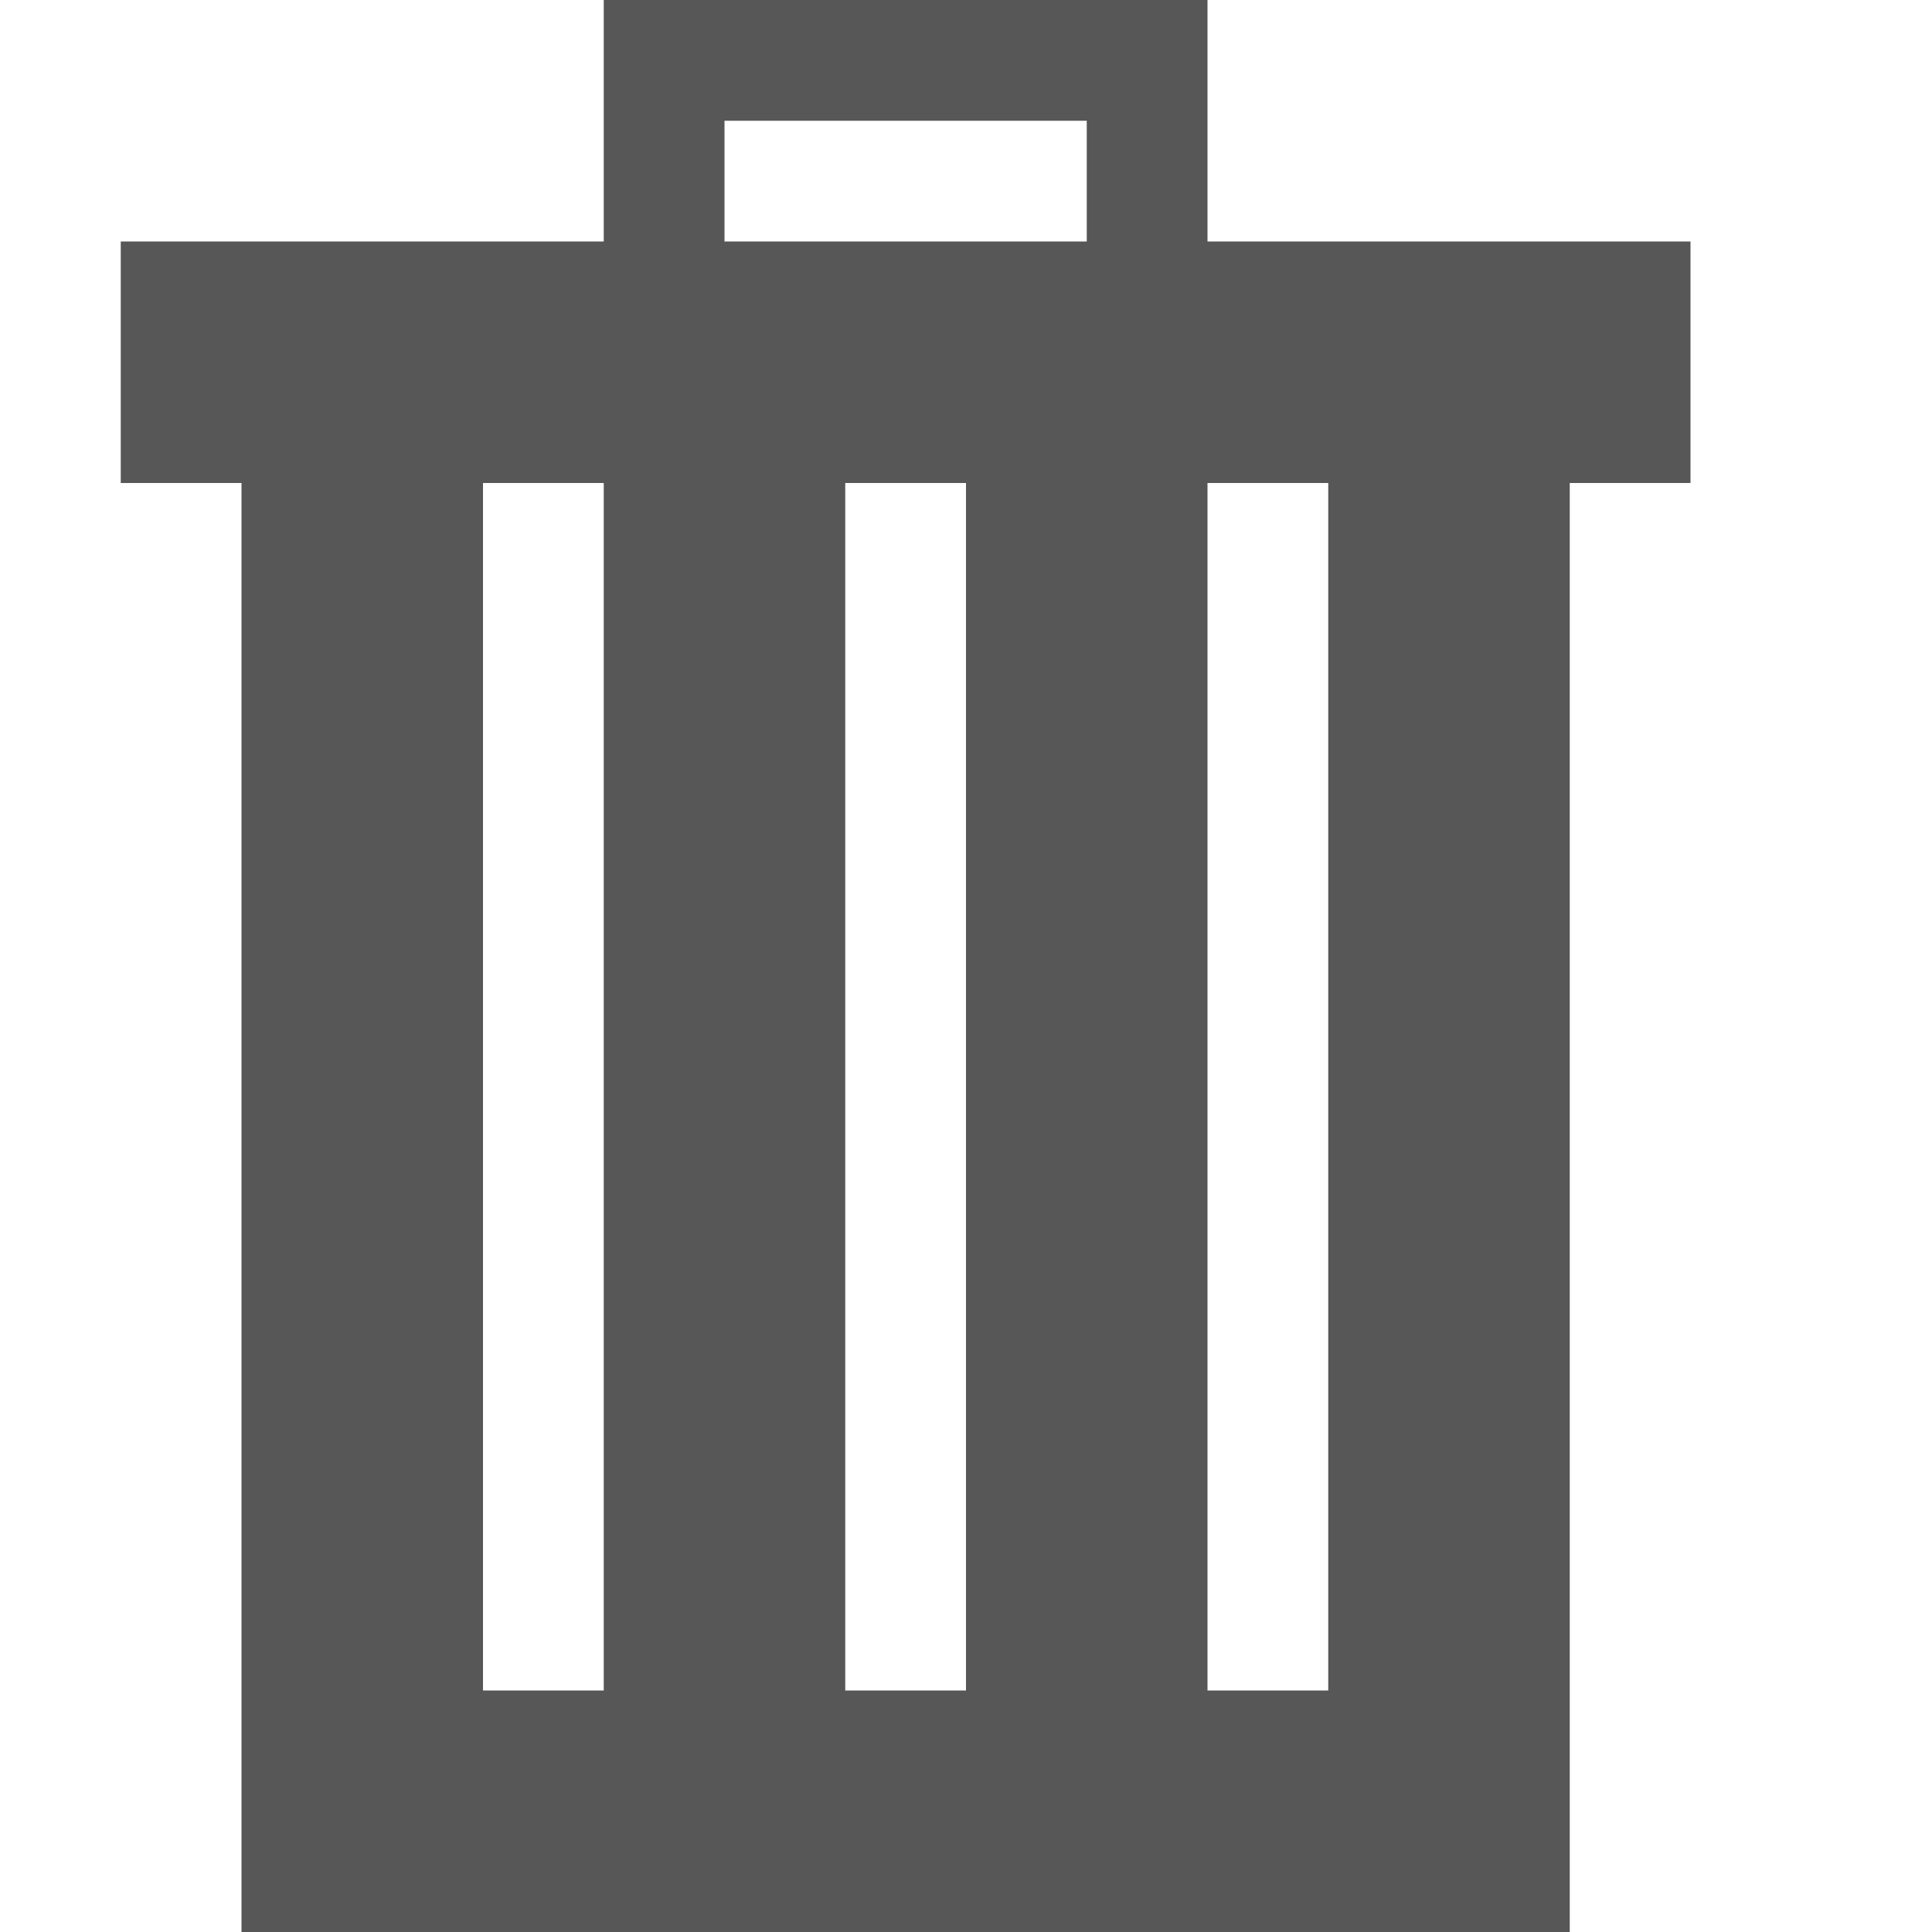
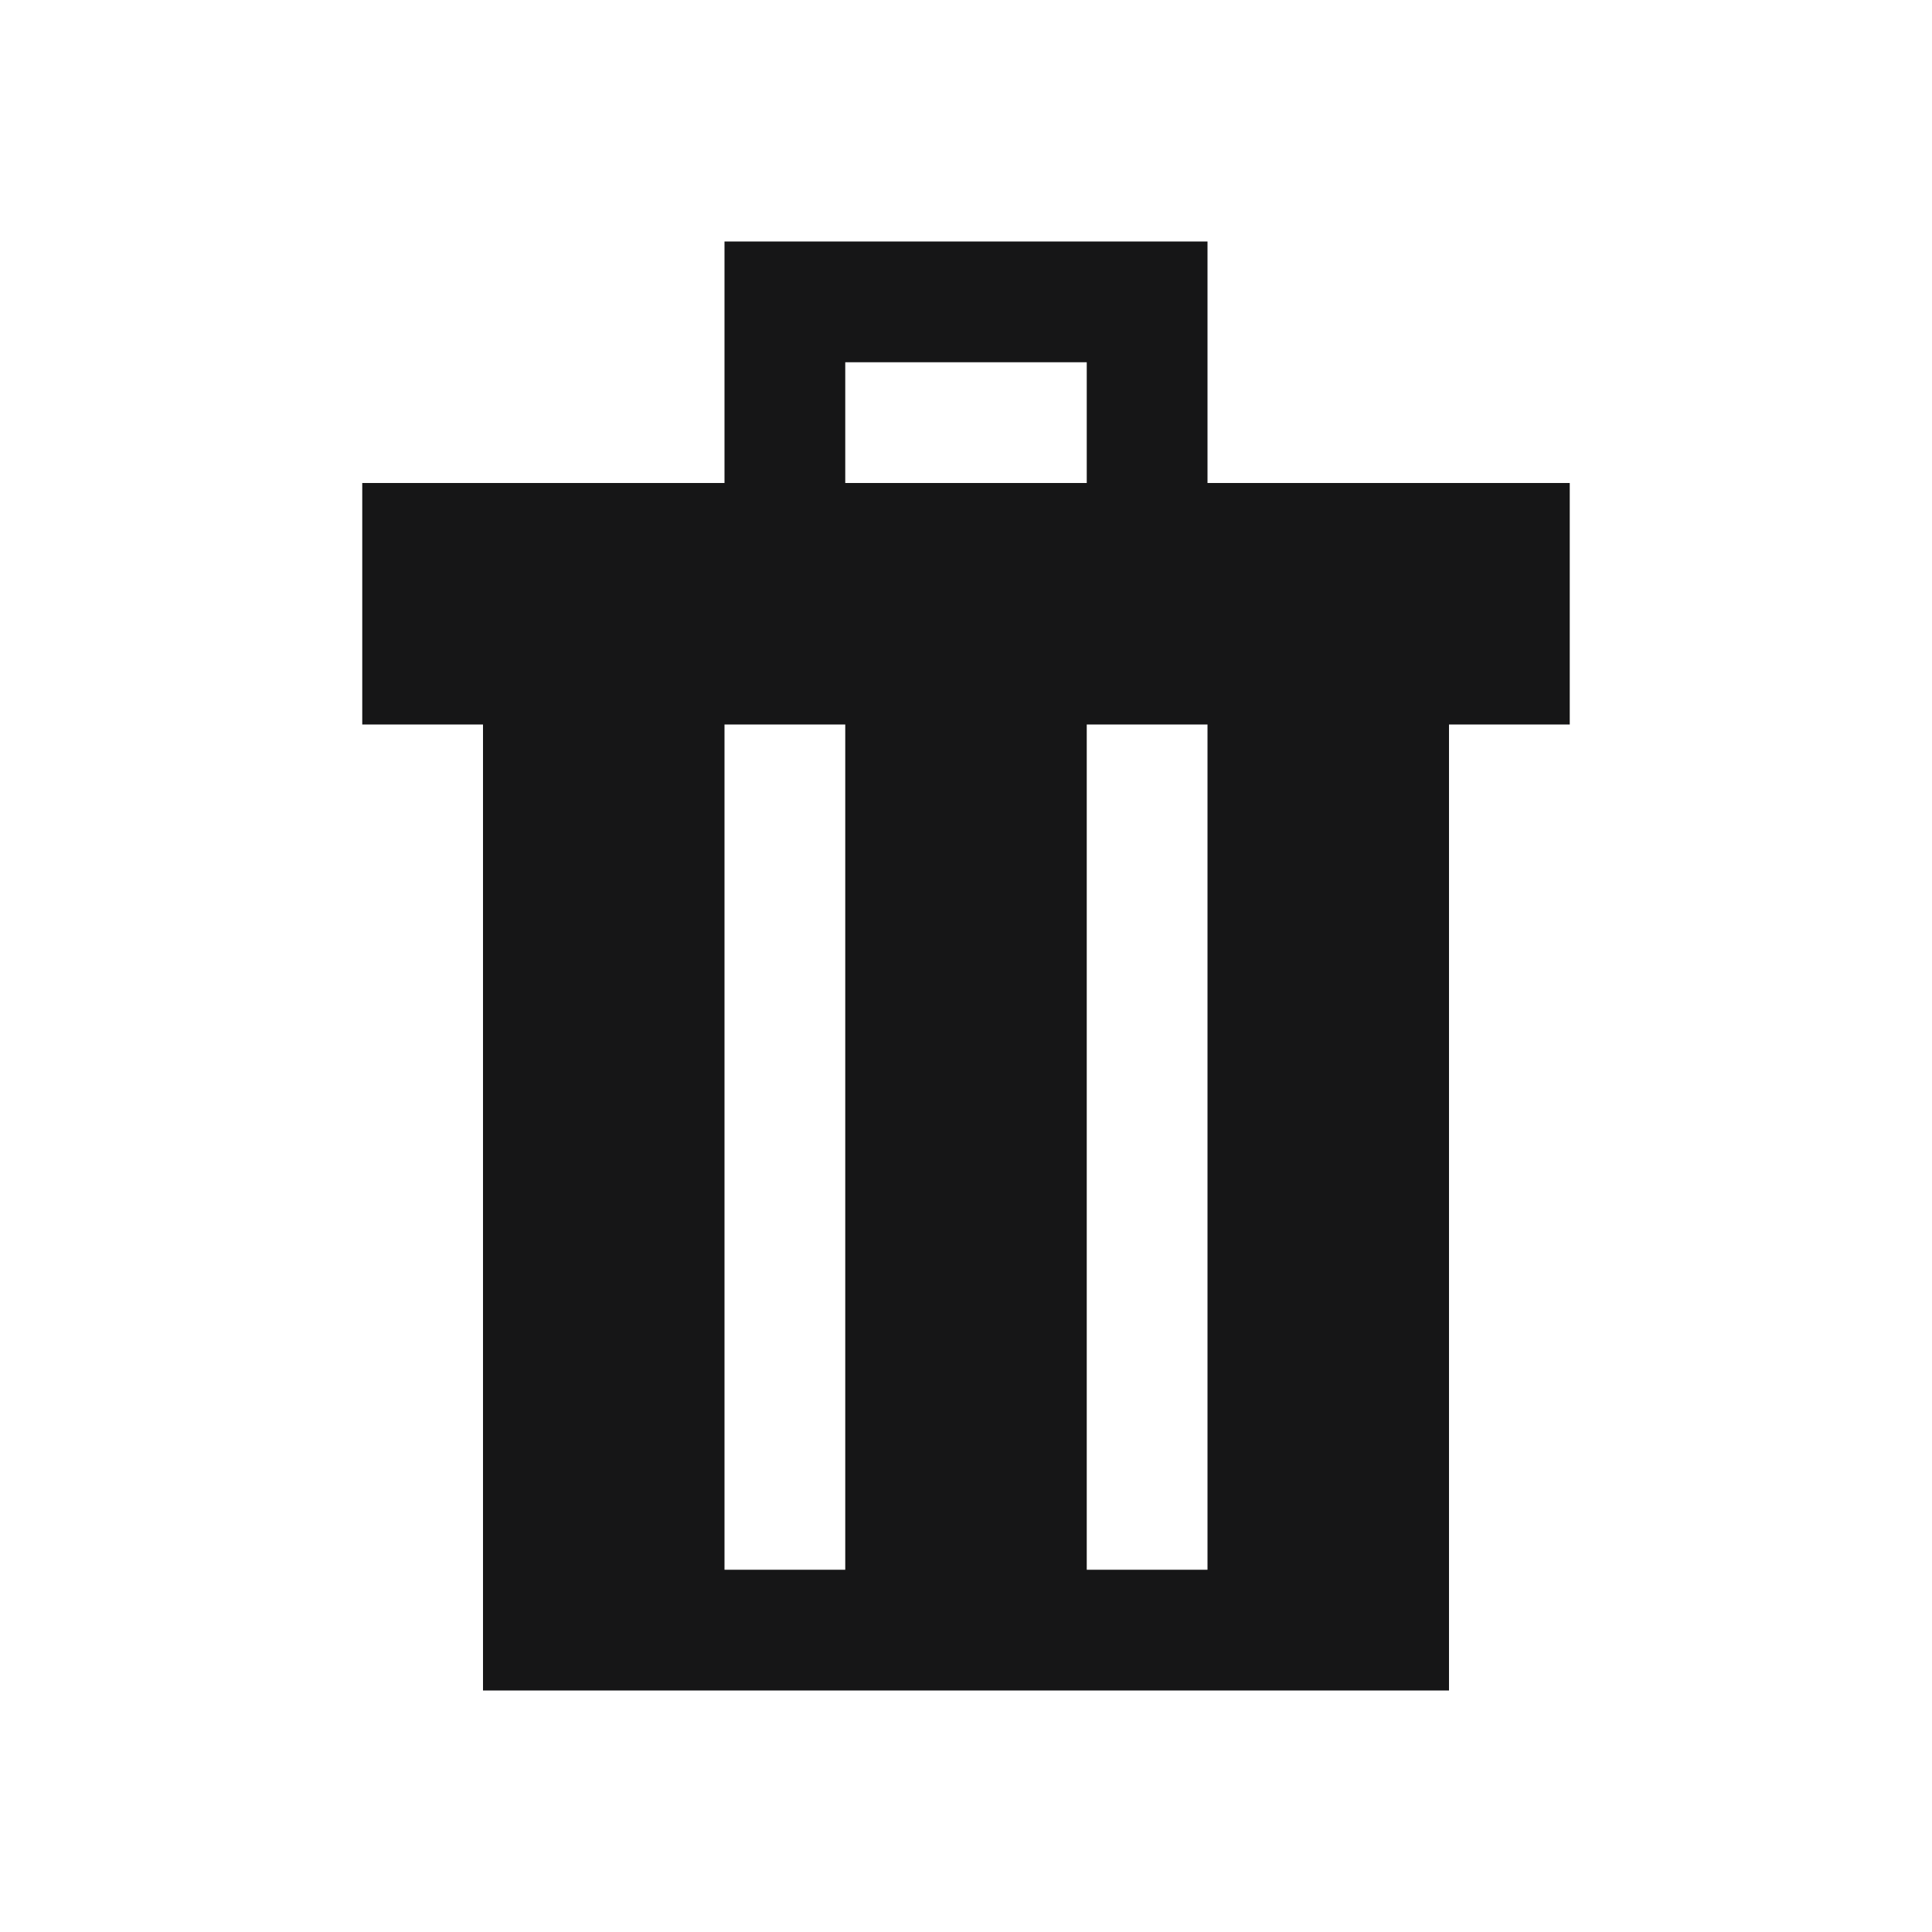
<svg xmlns="http://www.w3.org/2000/svg" id="Layer_1" data-name="Layer 1" viewBox="0 0 16 16">
-   <path d="M10,2V0h-5V2h-4V4h1V16H13V4h1V2ZM5,14H4V4H5Zm3,0h-1V4h1Zm1-12h-3V1h3Zm2,12h-1V4h1Z" fill="#575757" />
+   <path d="M10,4V2h-4V4h-3V6h1v8H12V6h1V4ZM7,13H6V6H7ZM9,4h-2V3h2ZM10,13H9V6h1Z" style="fill:#161617" />
</svg>
